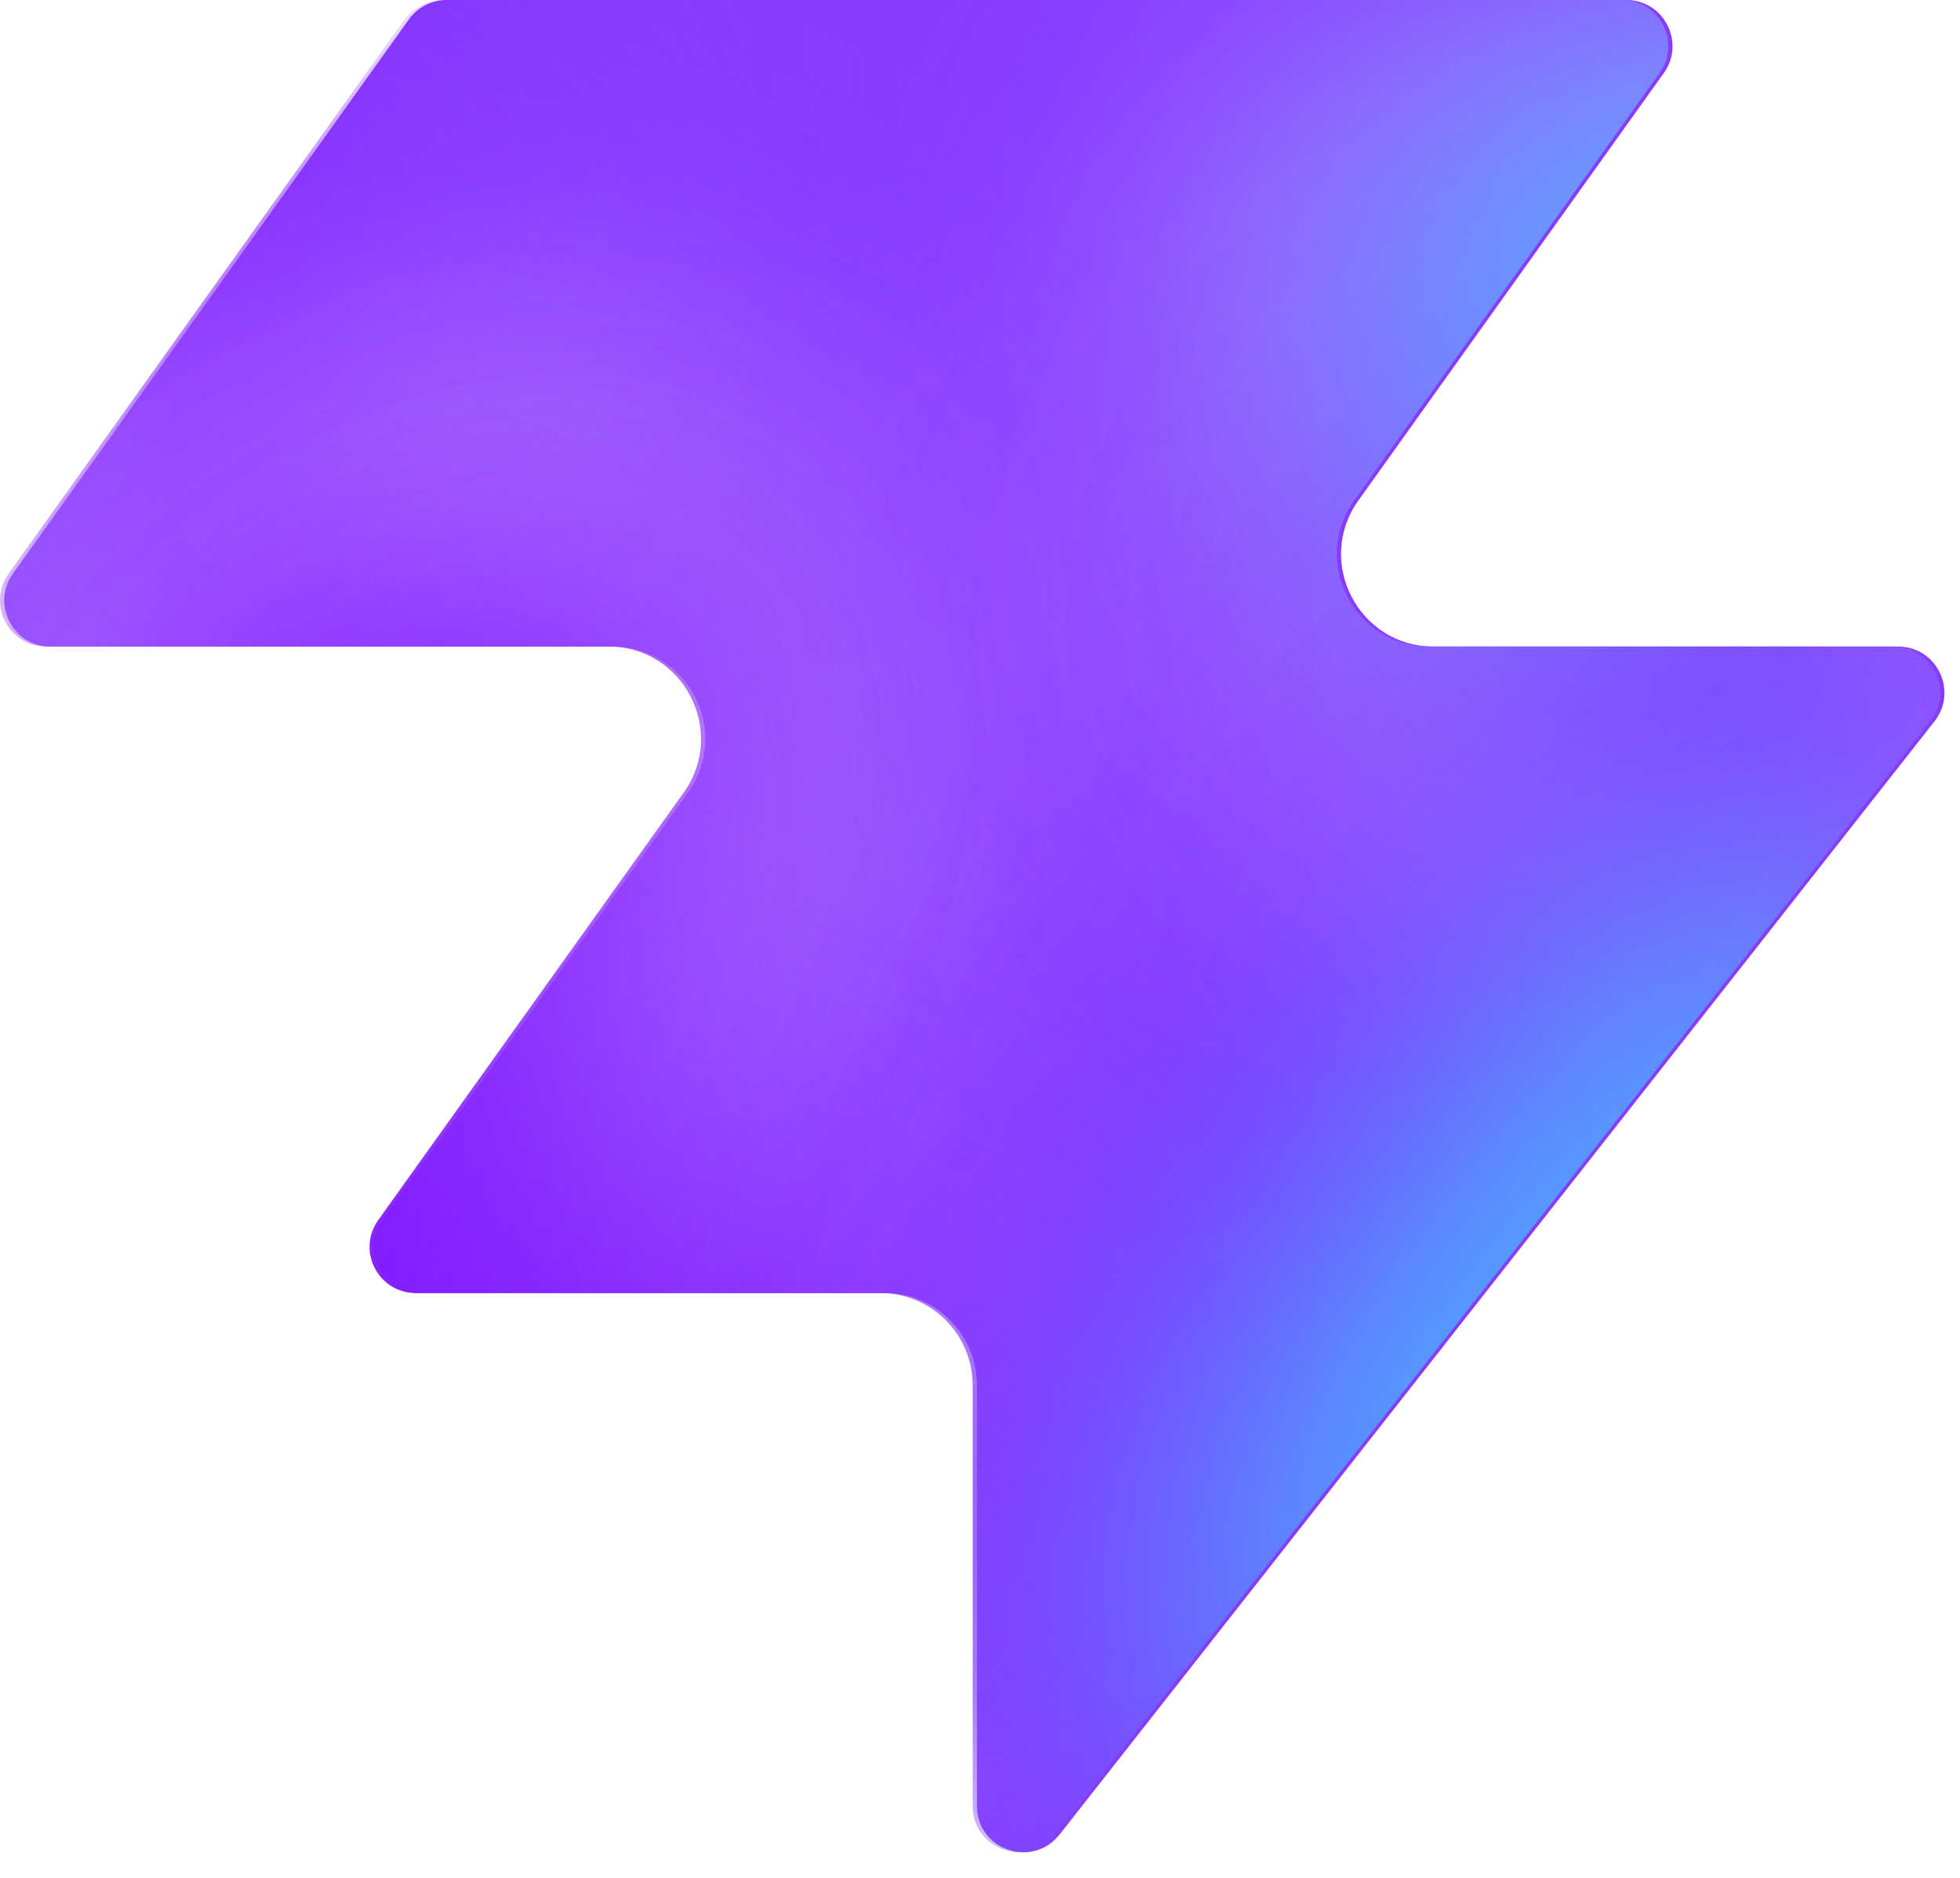
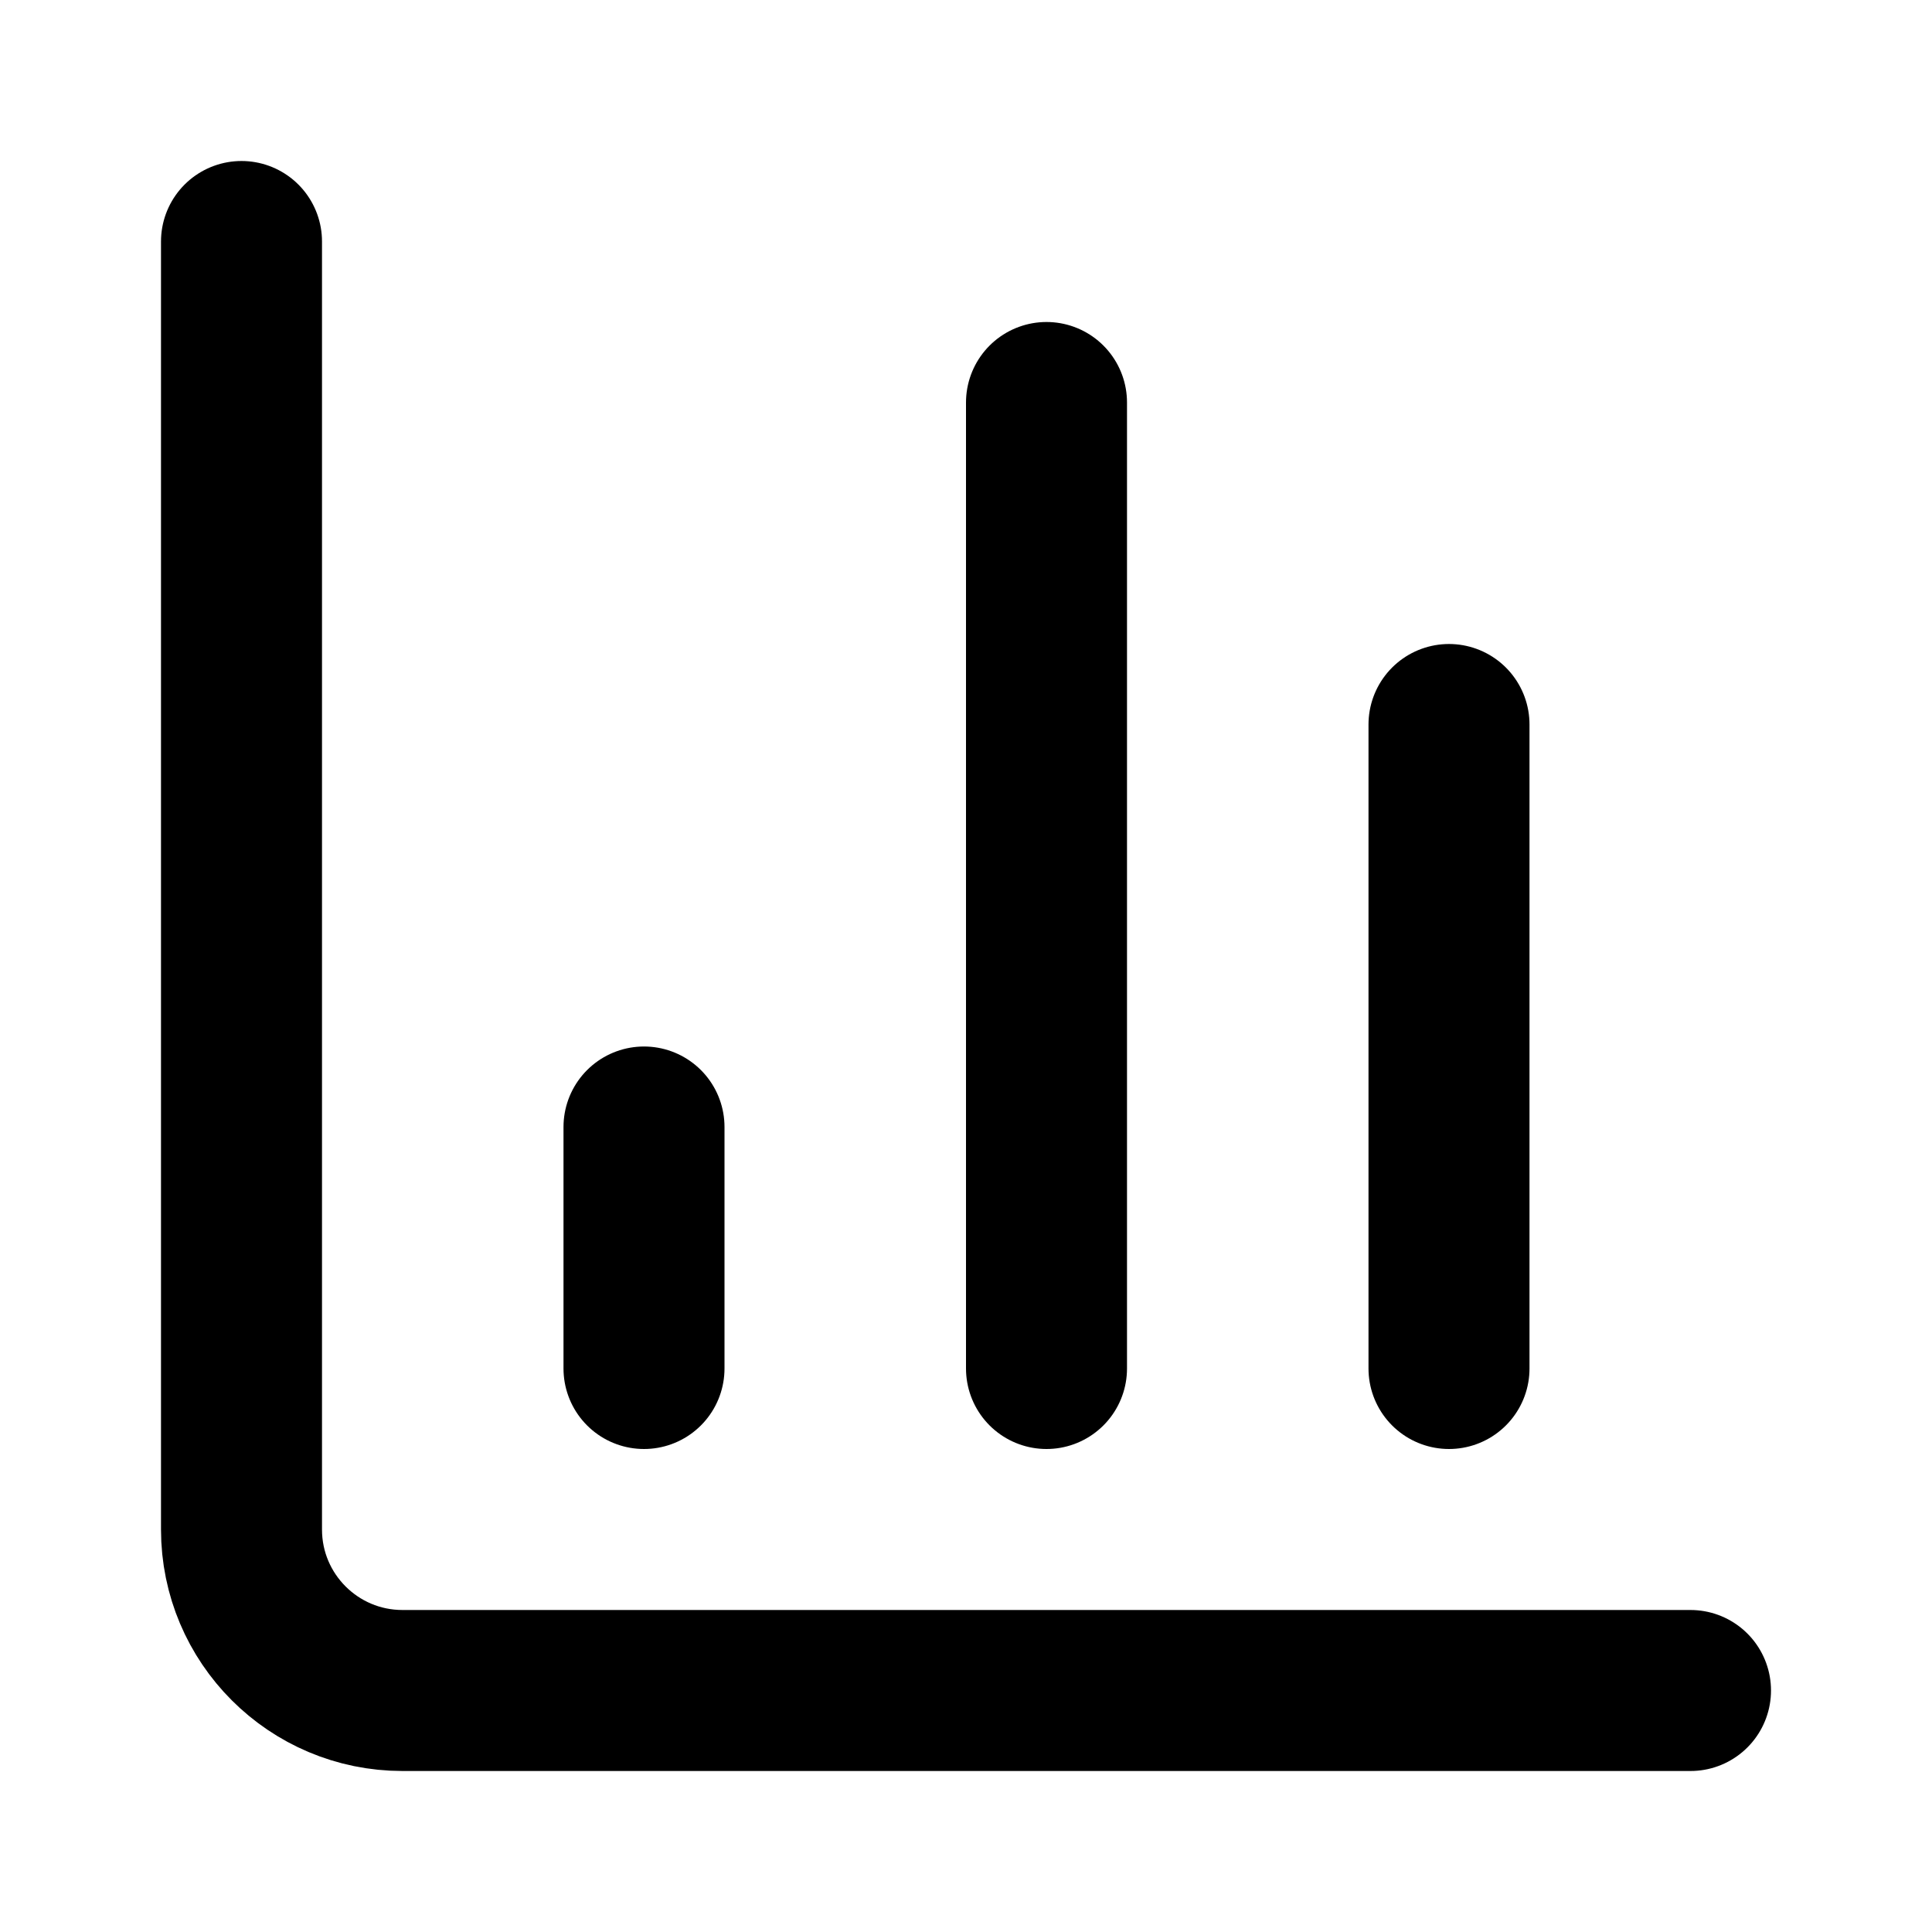
- <svg xmlns="http://www.w3.org/2000/svg" width="48" height="46" fill="none" viewBox="0 0 48 46">
-   <path fill="#863bff" d="M25.946 44.938c-.664.845-2.021.375-2.021-.698V33.937a2.26 2.26 0 0 0-2.262-2.262H10.287c-.92 0-1.456-1.04-.92-1.788l7.48-10.471c1.07-1.497 0-3.578-1.842-3.578H1.237c-.92 0-1.456-1.04-.92-1.788L10.013.474c.214-.297.556-.474.92-.474h28.894c.92 0 1.456 1.04.92 1.788l-7.48 10.471c-1.07 1.498 0 3.579 1.842 3.579h11.377c.943 0 1.473 1.088.89 1.83L25.947 44.94z" style="fill:#863bff;fill:color(display-p3 .525 .23 1);fill-opacity:1" />
-   <mask id="a" width="48" height="46" x="0" y="0" maskUnits="userSpaceOnUse" style="mask-type:alpha">
-     <path fill="#000" d="M25.842 44.938c-.664.844-2.021.375-2.021-.698V33.937a2.26 2.26 0 0 0-2.262-2.262H10.183c-.92 0-1.456-1.04-.92-1.788l7.48-10.471c1.07-1.498 0-3.579-1.842-3.579H1.133c-.92 0-1.456-1.04-.92-1.787L9.91.473c.214-.297.556-.474.92-.474h28.894c.92 0 1.456 1.04.92 1.788l-7.48 10.471c-1.07 1.498 0 3.578 1.842 3.578h11.377c.943 0 1.473 1.088.89 1.832L25.843 44.94z" style="fill:#000;fill-opacity:1" />
-   </mask>
-   <g mask="url(#a)">
-     <g filter="url(#b)">
-       <ellipse cx="5.508" cy="14.704" fill="#ede6ff" rx="5.508" ry="14.704" style="fill:#ede6ff;fill:color(display-p3 .927 .903 1);fill-opacity:1" transform="matrix(.00324 1 1 -.00324 -4.47 31.516)" />
-     </g>
-     <g filter="url(#c)">
-       <ellipse cx="10.399" cy="29.851" fill="#ede6ff" rx="10.399" ry="29.851" style="fill:#ede6ff;fill:color(display-p3 .927 .903 1);fill-opacity:1" transform="matrix(.00324 1 1 -.00324 -39.328 7.883)" />
-     </g>
-     <g filter="url(#d)">
-       <ellipse cx="5.508" cy="30.487" fill="#7e14ff" rx="5.508" ry="30.487" style="fill:#7e14ff;fill:color(display-p3 .492 .077 1);fill-opacity:1" transform="rotate(89.814 -25.913 -14.639)scale(1 -1)" />
-     </g>
-     <g filter="url(#e)">
-       <ellipse cx="5.508" cy="30.599" fill="#7e14ff" rx="5.508" ry="30.599" style="fill:#7e14ff;fill:color(display-p3 .492 .077 1);fill-opacity:1" transform="rotate(89.814 -32.644 -3.334)scale(1 -1)" />
-     </g>
-     <g filter="url(#f)">
-       <ellipse cx="5.508" cy="30.599" fill="#7e14ff" rx="5.508" ry="30.599" style="fill:#7e14ff;fill:color(display-p3 .492 .077 1);fill-opacity:1" transform="matrix(.00324 1 1 -.00324 -34.34 30.47)" />
-     </g>
-     <g filter="url(#g)">
-       <ellipse cx="14.072" cy="22.078" fill="#ede6ff" rx="14.072" ry="22.078" style="fill:#ede6ff;fill:color(display-p3 .927 .903 1);fill-opacity:1" transform="rotate(93.35 24.506 48.493)scale(-1 1)" />
-     </g>
-     <g filter="url(#h)">
-       <ellipse cx="3.47" cy="21.501" fill="#7e14ff" rx="3.47" ry="21.501" style="fill:#7e14ff;fill:color(display-p3 .492 .077 1);fill-opacity:1" transform="rotate(89.009 28.708 47.59)scale(-1 1)" />
-     </g>
-     <g filter="url(#i)">
-       <ellipse cx="3.47" cy="21.501" fill="#7e14ff" rx="3.47" ry="21.501" style="fill:#7e14ff;fill:color(display-p3 .492 .077 1);fill-opacity:1" transform="rotate(89.009 28.708 47.59)scale(-1 1)" />
-     </g>
-     <g filter="url(#j)">
-       <ellipse cx=".387" cy="8.972" fill="#7e14ff" rx="4.407" ry="29.108" style="fill:#7e14ff;fill:color(display-p3 .492 .077 1);fill-opacity:1" transform="rotate(39.51 .387 8.972)" />
-     </g>
-     <g filter="url(#k)">
-       <ellipse cx="47.523" cy="-6.092" fill="#7e14ff" rx="4.407" ry="29.108" style="fill:#7e14ff;fill:color(display-p3 .492 .077 1);fill-opacity:1" transform="rotate(37.892 47.523 -6.092)" />
-     </g>
-     <g filter="url(#l)">
-       <ellipse cx="41.412" cy="6.333" fill="#47bfff" rx="5.971" ry="9.665" style="fill:#47bfff;fill:color(display-p3 .28 .748 1);fill-opacity:1" transform="rotate(37.892 41.412 6.333)" />
-     </g>
-     <g filter="url(#m)">
-       <ellipse cx="-1.879" cy="38.332" fill="#7e14ff" rx="4.407" ry="29.108" style="fill:#7e14ff;fill:color(display-p3 .492 .077 1);fill-opacity:1" transform="rotate(37.892 -1.88 38.332)" />
-     </g>
-     <g filter="url(#n)">
-       <ellipse cx="-1.879" cy="38.332" fill="#7e14ff" rx="4.407" ry="29.108" style="fill:#7e14ff;fill:color(display-p3 .492 .077 1);fill-opacity:1" transform="rotate(37.892 -1.88 38.332)" />
-     </g>
-     <g filter="url(#o)">
-       <ellipse cx="35.651" cy="29.907" fill="#7e14ff" rx="4.407" ry="29.108" style="fill:#7e14ff;fill:color(display-p3 .492 .077 1);fill-opacity:1" transform="rotate(37.892 35.651 29.907)" />
-     </g>
-     <g filter="url(#p)">
-       <ellipse cx="38.418" cy="32.4" fill="#47bfff" rx="5.971" ry="15.297" style="fill:#47bfff;fill:color(display-p3 .28 .748 1);fill-opacity:1" transform="rotate(37.892 38.418 32.4)" />
-     </g>
-   </g>
-   <defs>
-     <filter id="b" width="60.045" height="41.654" x="-19.77" y="16.149" color-interpolation-filters="sRGB" filterUnits="userSpaceOnUse">
-       <feFlood flood-opacity="0" result="BackgroundImageFix" />
-       <feBlend in="SourceGraphic" in2="BackgroundImageFix" result="shape" />
-       <feGaussianBlur result="effect1_foregroundBlur_2002_17158" stdDeviation="7.659" />
-     </filter>
-     <filter id="c" width="90.34" height="51.437" x="-54.613" y="-7.533" color-interpolation-filters="sRGB" filterUnits="userSpaceOnUse">
-       <feFlood flood-opacity="0" result="BackgroundImageFix" />
-       <feBlend in="SourceGraphic" in2="BackgroundImageFix" result="shape" />
-       <feGaussianBlur result="effect1_foregroundBlur_2002_17158" stdDeviation="7.659" />
-     </filter>
-     <filter id="d" width="79.355" height="29.4" x="-49.64" y="2.03" color-interpolation-filters="sRGB" filterUnits="userSpaceOnUse">
-       <feFlood flood-opacity="0" result="BackgroundImageFix" />
-       <feBlend in="SourceGraphic" in2="BackgroundImageFix" result="shape" />
-       <feGaussianBlur result="effect1_foregroundBlur_2002_17158" stdDeviation="4.596" />
-     </filter>
-     <filter id="e" width="79.579" height="29.4" x="-45.045" y="20.029" color-interpolation-filters="sRGB" filterUnits="userSpaceOnUse">
-       <feFlood flood-opacity="0" result="BackgroundImageFix" />
-       <feBlend in="SourceGraphic" in2="BackgroundImageFix" result="shape" />
-       <feGaussianBlur result="effect1_foregroundBlur_2002_17158" stdDeviation="4.596" />
-     </filter>
-     <filter id="f" width="79.579" height="29.4" x="-43.513" y="21.178" color-interpolation-filters="sRGB" filterUnits="userSpaceOnUse">
-       <feFlood flood-opacity="0" result="BackgroundImageFix" />
-       <feBlend in="SourceGraphic" in2="BackgroundImageFix" result="shape" />
-       <feGaussianBlur result="effect1_foregroundBlur_2002_17158" stdDeviation="4.596" />
-     </filter>
-     <filter id="g" width="74.749" height="58.852" x="15.756" y="-17.901" color-interpolation-filters="sRGB" filterUnits="userSpaceOnUse">
-       <feFlood flood-opacity="0" result="BackgroundImageFix" />
-       <feBlend in="SourceGraphic" in2="BackgroundImageFix" result="shape" />
-       <feGaussianBlur result="effect1_foregroundBlur_2002_17158" stdDeviation="7.659" />
-     </filter>
-     <filter id="h" width="61.377" height="25.362" x="23.548" y="2.284" color-interpolation-filters="sRGB" filterUnits="userSpaceOnUse">
-       <feFlood flood-opacity="0" result="BackgroundImageFix" />
-       <feBlend in="SourceGraphic" in2="BackgroundImageFix" result="shape" />
-       <feGaussianBlur result="effect1_foregroundBlur_2002_17158" stdDeviation="4.596" />
-     </filter>
-     <filter id="i" width="61.377" height="25.362" x="23.548" y="2.284" color-interpolation-filters="sRGB" filterUnits="userSpaceOnUse">
-       <feFlood flood-opacity="0" result="BackgroundImageFix" />
-       <feBlend in="SourceGraphic" in2="BackgroundImageFix" result="shape" />
-       <feGaussianBlur result="effect1_foregroundBlur_2002_17158" stdDeviation="4.596" />
-     </filter>
-     <filter id="j" width="56.045" height="63.649" x="-27.636" y="-22.853" color-interpolation-filters="sRGB" filterUnits="userSpaceOnUse">
-       <feFlood flood-opacity="0" result="BackgroundImageFix" />
-       <feBlend in="SourceGraphic" in2="BackgroundImageFix" result="shape" />
-       <feGaussianBlur result="effect1_foregroundBlur_2002_17158" stdDeviation="4.596" />
-     </filter>
-     <filter id="k" width="54.814" height="64.646" x="20.116" y="-38.415" color-interpolation-filters="sRGB" filterUnits="userSpaceOnUse">
-       <feFlood flood-opacity="0" result="BackgroundImageFix" />
-       <feBlend in="SourceGraphic" in2="BackgroundImageFix" result="shape" />
-       <feGaussianBlur result="effect1_foregroundBlur_2002_17158" stdDeviation="4.596" />
-     </filter>
-     <filter id="l" width="33.541" height="35.313" x="24.641" y="-11.323" color-interpolation-filters="sRGB" filterUnits="userSpaceOnUse">
-       <feFlood flood-opacity="0" result="BackgroundImageFix" />
-       <feBlend in="SourceGraphic" in2="BackgroundImageFix" result="shape" />
-       <feGaussianBlur result="effect1_foregroundBlur_2002_17158" stdDeviation="4.596" />
-     </filter>
-     <filter id="m" width="54.814" height="64.646" x="-29.286" y="6.009" color-interpolation-filters="sRGB" filterUnits="userSpaceOnUse">
-       <feFlood flood-opacity="0" result="BackgroundImageFix" />
-       <feBlend in="SourceGraphic" in2="BackgroundImageFix" result="shape" />
-       <feGaussianBlur result="effect1_foregroundBlur_2002_17158" stdDeviation="4.596" />
-     </filter>
-     <filter id="n" width="54.814" height="64.646" x="-29.286" y="6.009" color-interpolation-filters="sRGB" filterUnits="userSpaceOnUse">
-       <feFlood flood-opacity="0" result="BackgroundImageFix" />
-       <feBlend in="SourceGraphic" in2="BackgroundImageFix" result="shape" />
-       <feGaussianBlur result="effect1_foregroundBlur_2002_17158" stdDeviation="4.596" />
-     </filter>
-     <filter id="o" width="54.814" height="64.646" x="8.244" y="-2.416" color-interpolation-filters="sRGB" filterUnits="userSpaceOnUse">
-       <feFlood flood-opacity="0" result="BackgroundImageFix" />
-       <feBlend in="SourceGraphic" in2="BackgroundImageFix" result="shape" />
-       <feGaussianBlur result="effect1_foregroundBlur_2002_17158" stdDeviation="4.596" />
-     </filter>
-     <filter id="p" width="39.409" height="43.623" x="18.713" y="10.588" color-interpolation-filters="sRGB" filterUnits="userSpaceOnUse">
-       <feFlood flood-opacity="0" result="BackgroundImageFix" />
-       <feBlend in="SourceGraphic" in2="BackgroundImageFix" result="shape" />
-       <feGaussianBlur result="effect1_foregroundBlur_2002_17158" stdDeviation="4.596" />
-     </filter>
-   </defs>
+ <svg xmlns="http://www.w3.org/2000/svg" width="24" height="24" viewBox="0 0 24 24" fill="none" stroke="currentColor" stroke-width="2" stroke-linecap="round" stroke-linejoin="round" class="lucide lucide-chart-column">
+   <path d="M3 3v16a2 2 0 0 0 2 2h16" />
+   <path d="M18 17V9" />
+   <path d="M13 17V5" />
+   <path d="M8 17v-3" />
</svg>
